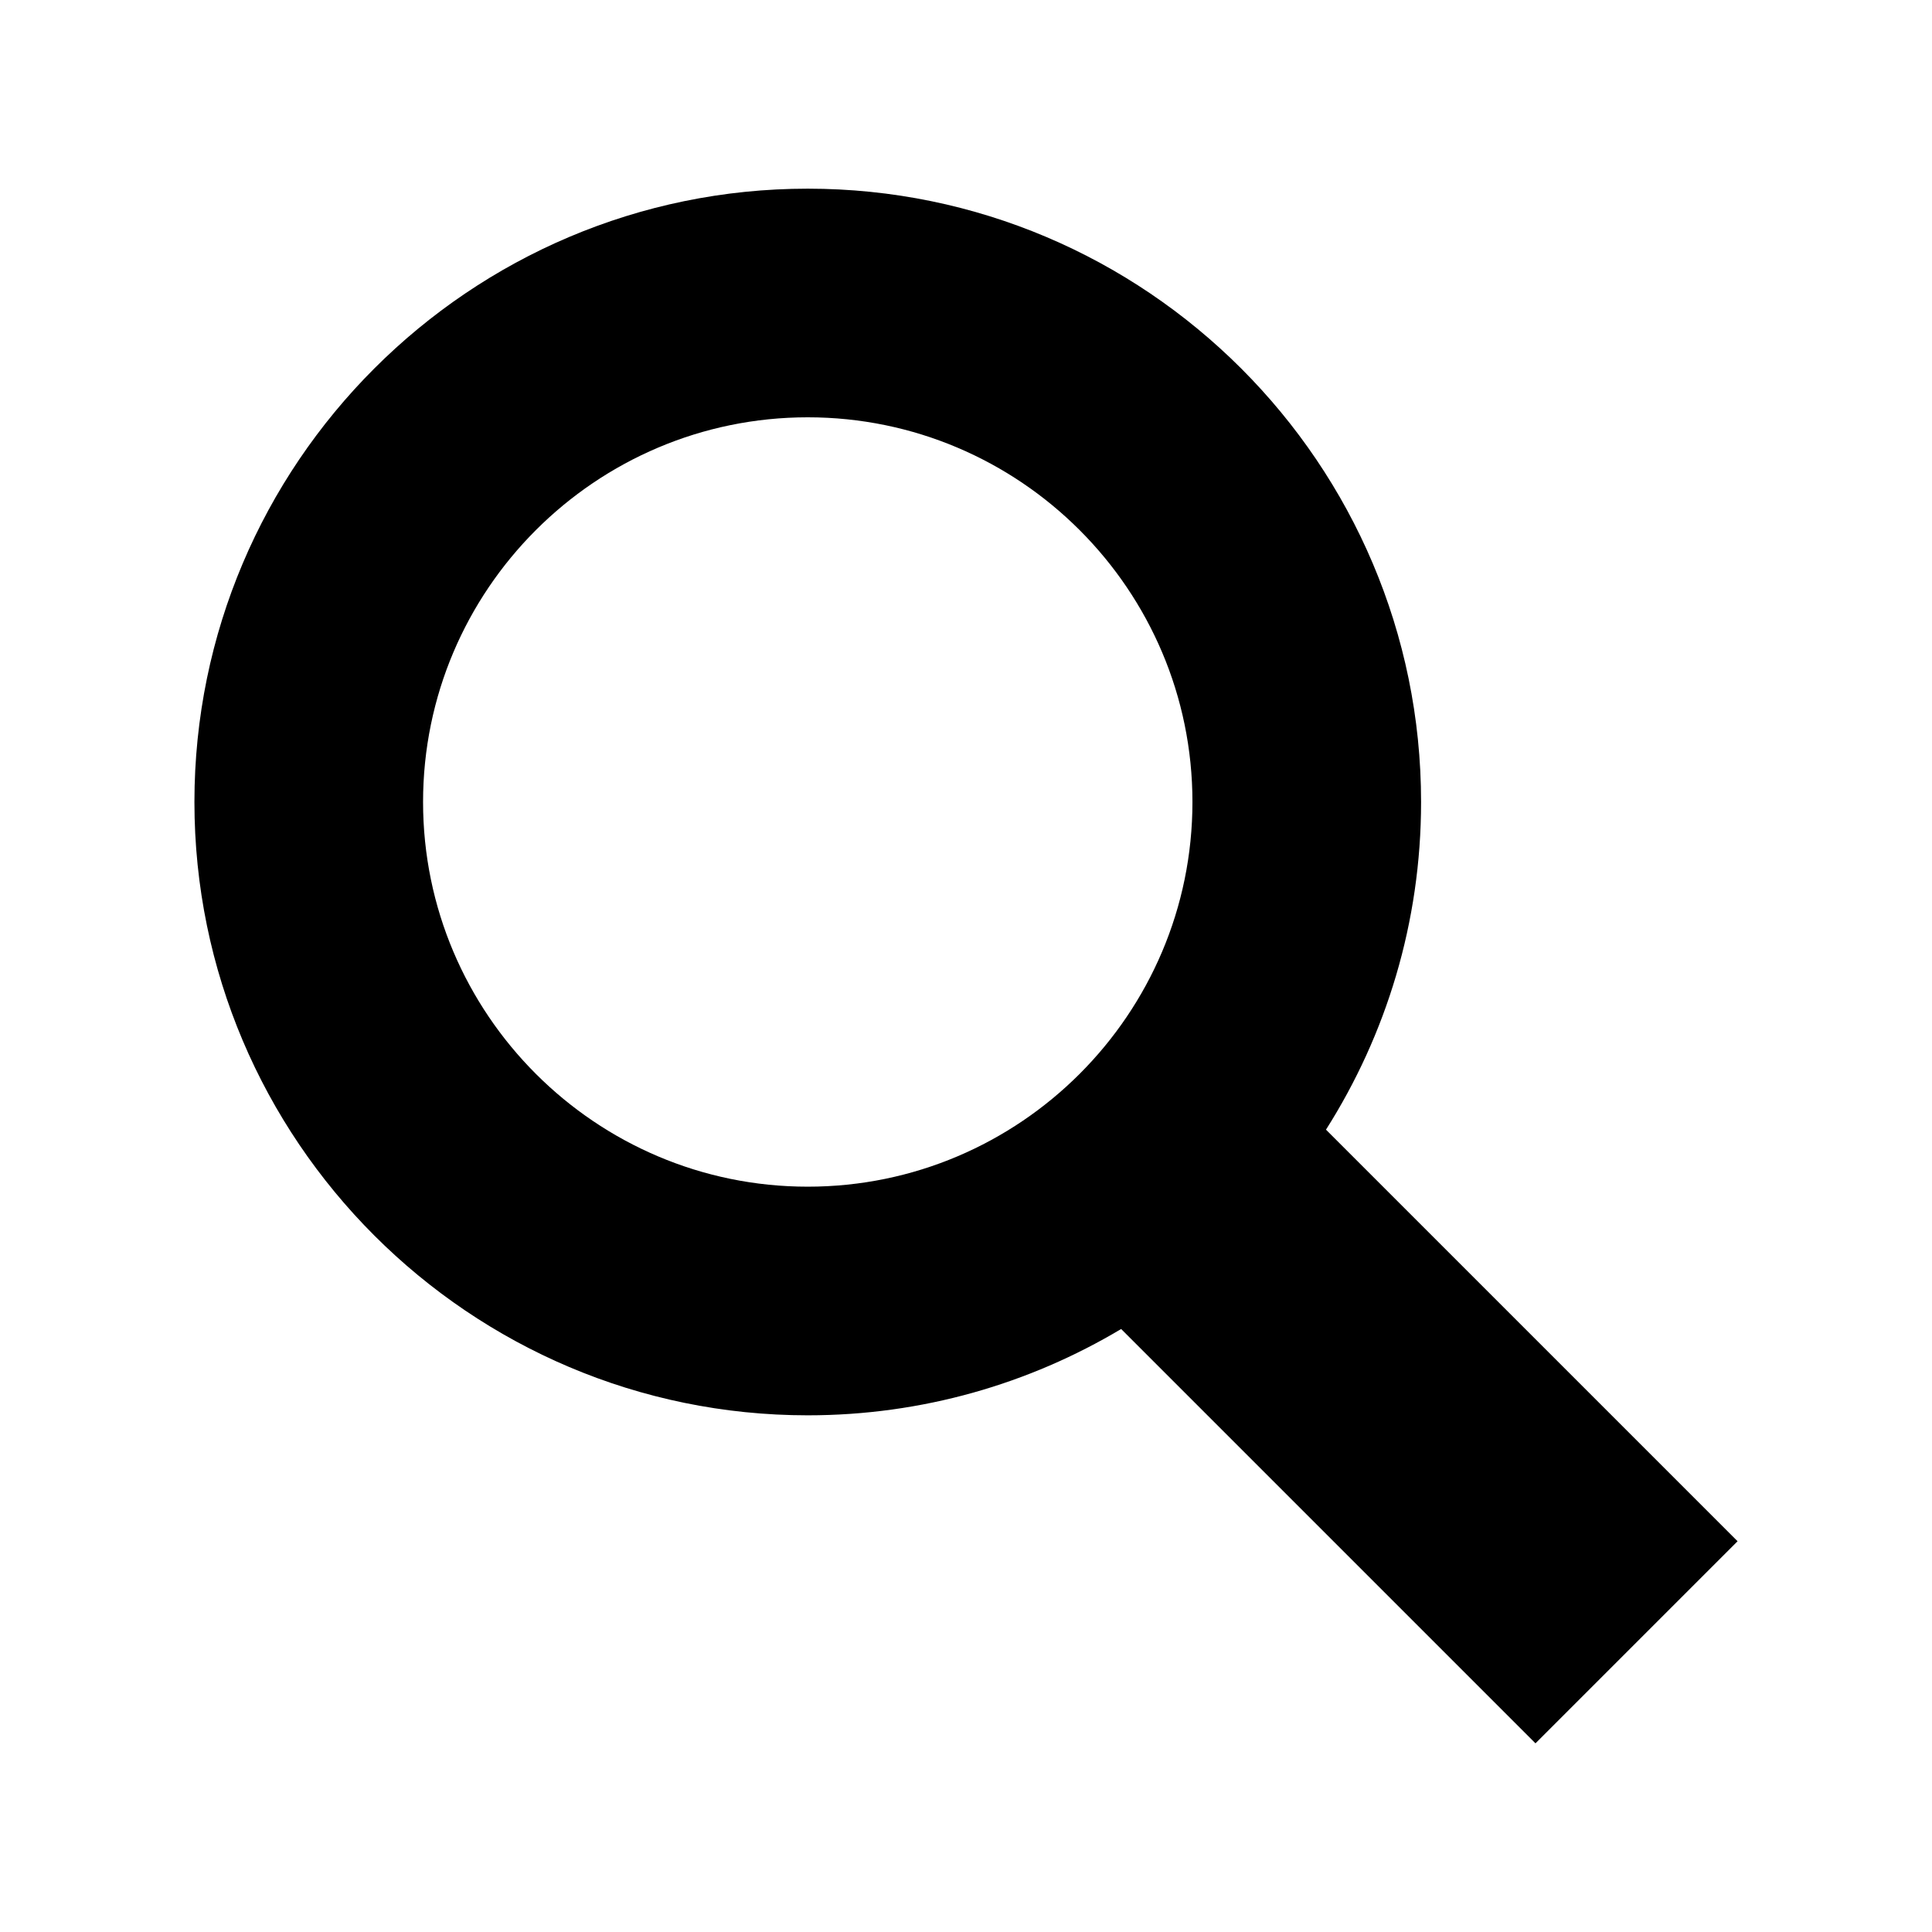
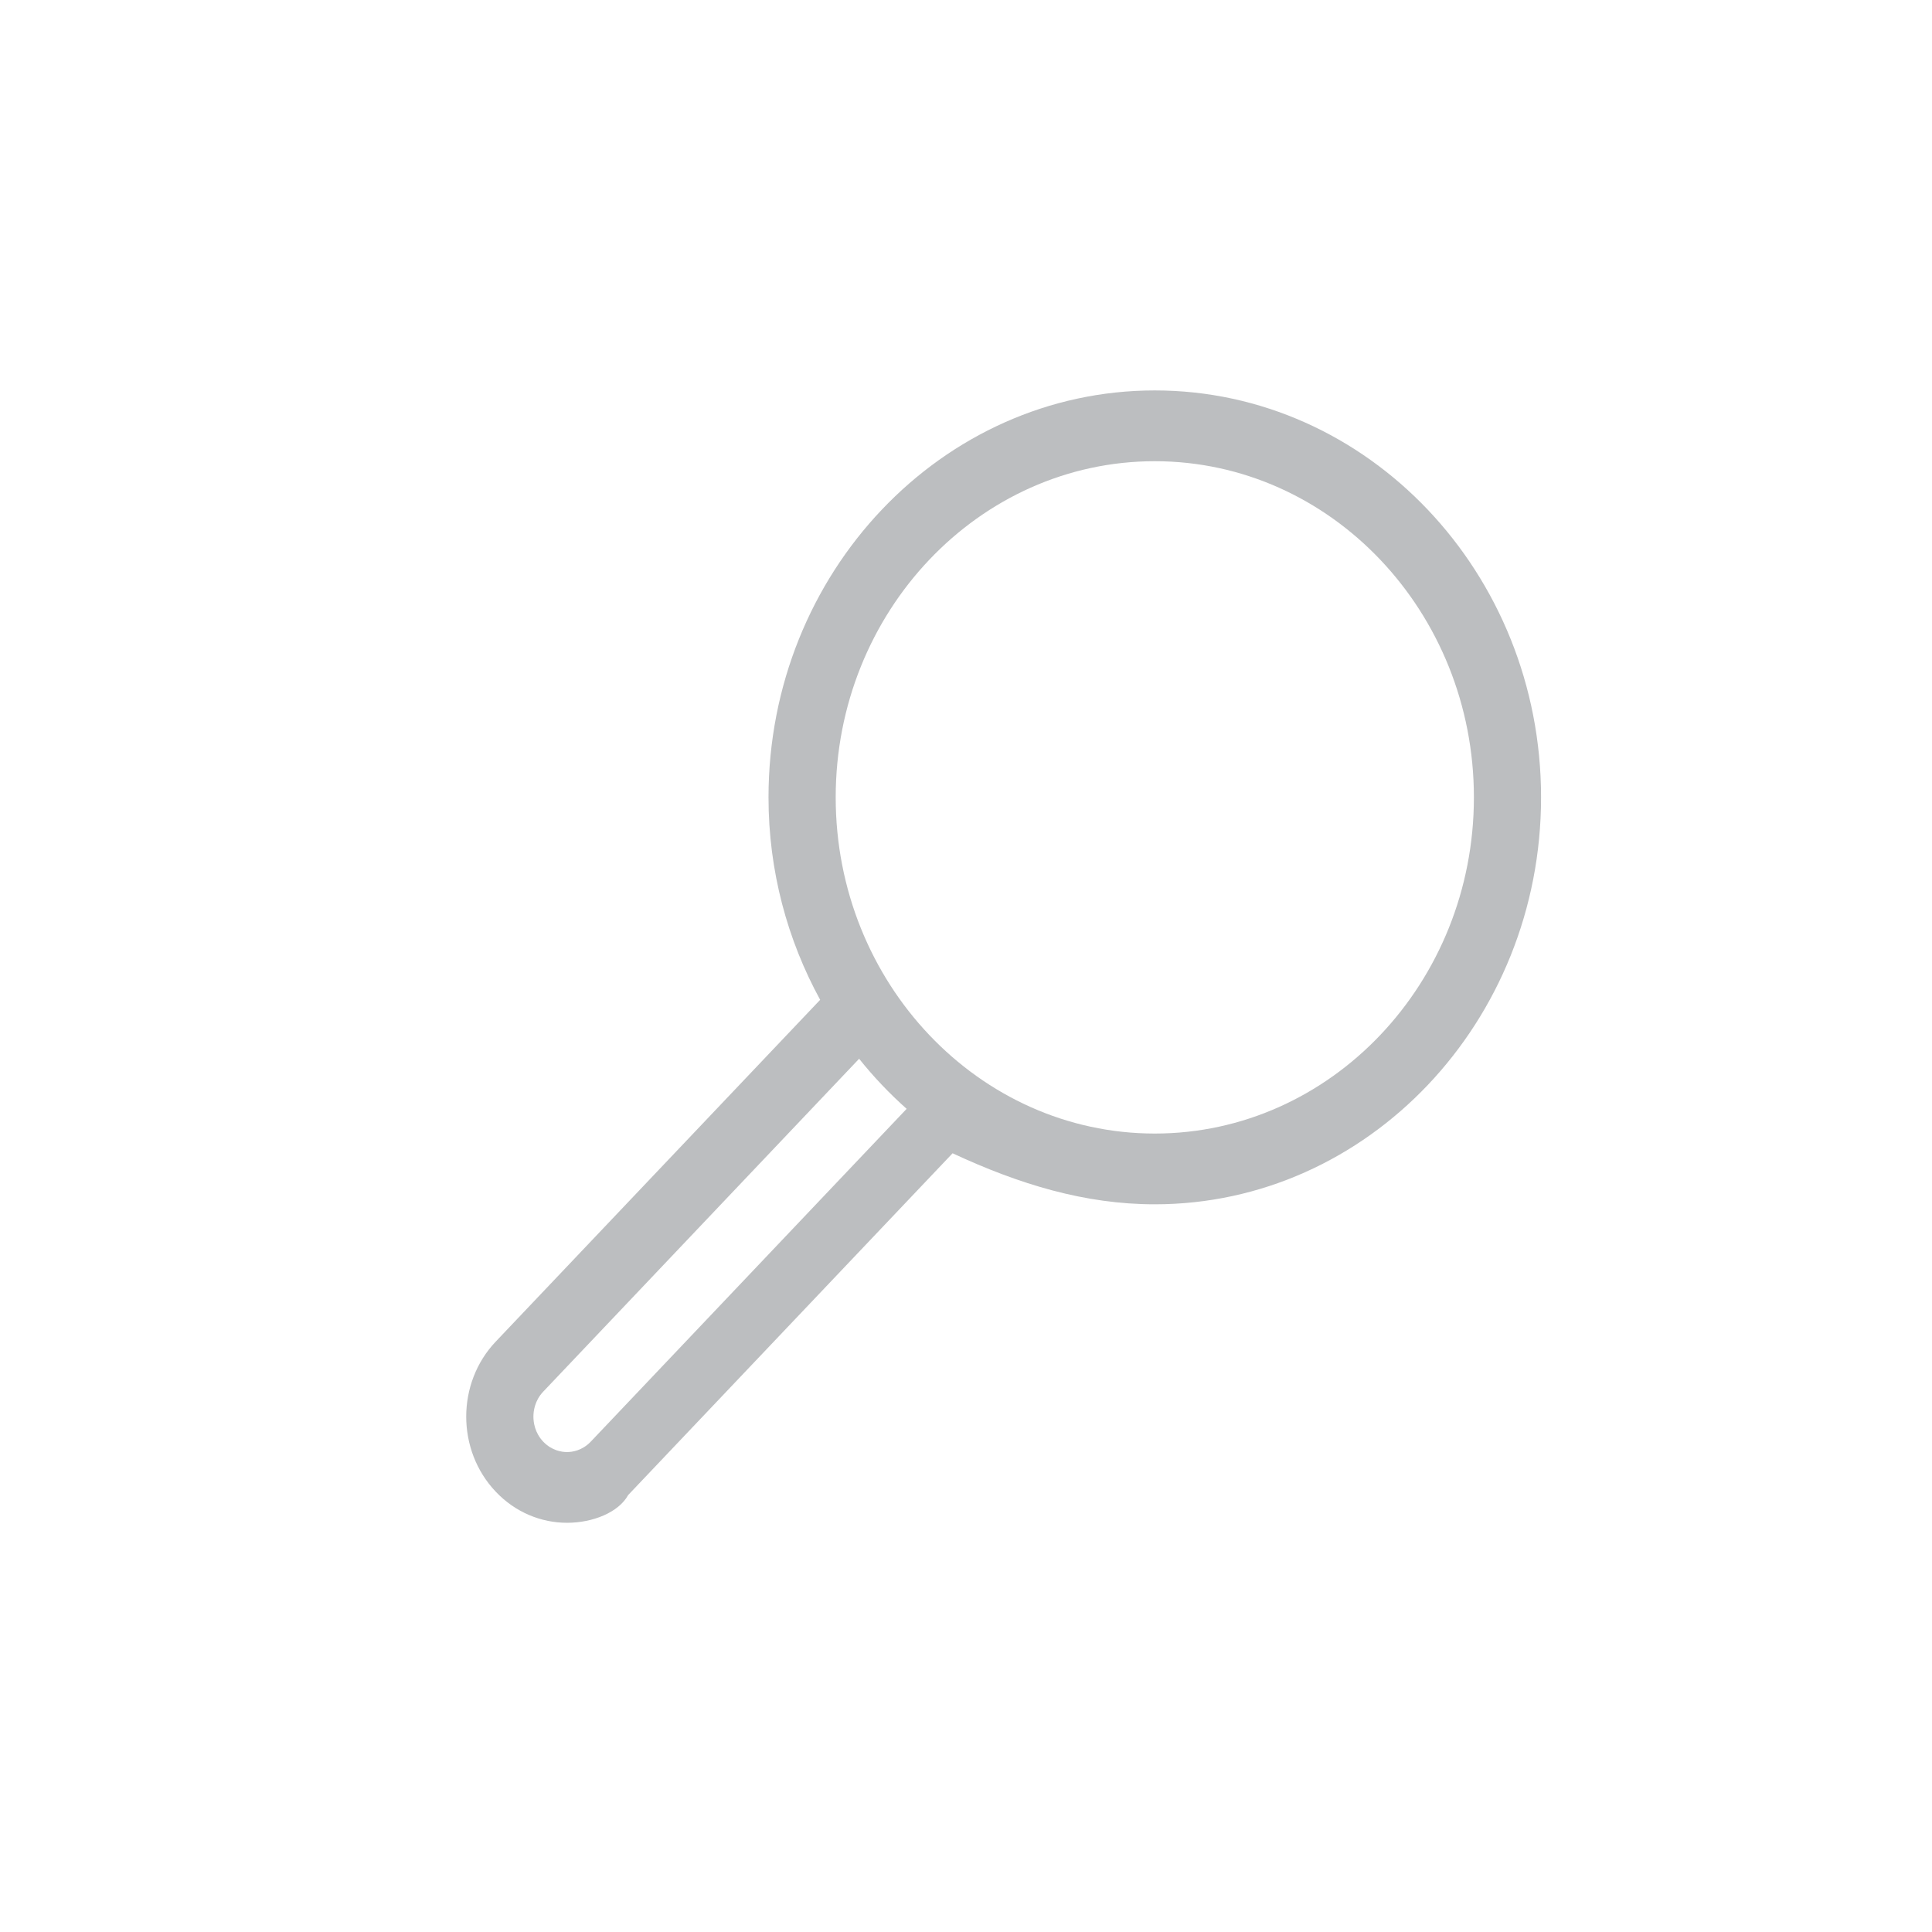
- <svg xmlns="http://www.w3.org/2000/svg" version="1.1" x="0px" y="0px" width="512px" height="512px" viewBox="0 0 512 512" enable-background="new 0 0 512 512" xml:space="preserve">
-   <path id="magnifier-icon" d="M460.475,408.443L351.4,299.37c15.95-25.137,25.2-54.923,25.2-86.833   C376.601,122.914,303.687,50,214.062,50c-89.623,0-162.537,72.914-162.537,162.537s72.914,162.537,162.537,162.537   c30.326,0,58.733-8.356,83.055-22.876L406.918,462L460.475,408.443z M112.117,212.537c0-56.213,45.732-101.946,101.945-101.946   c56.213,0,101.947,45.733,101.947,101.946s-45.733,101.945-101.947,101.945C157.849,314.482,112.117,268.75,112.117,212.537z" />
+ <svg xmlns="http://www.w3.org/2000/svg" xmlns:xlink="http://www.w3.org/1999/xlink" version="1.1" id="Layer_1" x="0px" y="0px" width="72px" height="72px" viewBox="0 0 72 72" enable-background="new 0 0 72 72" xml:space="preserve">
+   <g>
+     <defs>
+       <rect id="SVGID_5_" x="17.375" y="14.55" width="40.056" height="42.2" />
+     </defs>
+     <clipPath id="SVGID_2_">
+       <use xlink:href="#SVGID_5_" overflow="visible" />
+     </clipPath>
+     <path clip-path="url(#SVGID_2_)" fill="#BCBEC0" d="M43.035,42.244c-6.557,0-11.891-5.62-11.891-12.528s5.334-12.528,11.891-12.528   c6.559,0,11.893,5.62,11.893,12.528S49.594,42.244,43.035,42.244 M22.016,53.726c-0.32,0.336-0.692,0.388-0.885,0.388   c-0.193,0-0.566-0.052-0.887-0.388c-0.318-0.336-0.365-0.727-0.365-0.932c0-0.204,0.047-0.596,0.365-0.931l11.773-12.406   c0.539,0.675,1.132,1.298,1.771,1.866L22.016,53.726z M43.035,14.55c-7.938,0-14.395,6.802-14.395,15.166   c0,2.747,0.707,5.318,1.925,7.544L18.475,49.997c-1.467,1.544-1.467,4.05,0,5.594c0.732,0.773,1.695,1.159,2.656,1.159   s1.922-0.386,2.279-1.034L35.5,42.979c2.486,1.157,4.928,1.902,7.535,1.902c7.938,0,14.396-6.802,14.396-15.165   C57.432,21.352,50.973,14.55,43.035,14.55" />
+   </g>
</svg>
